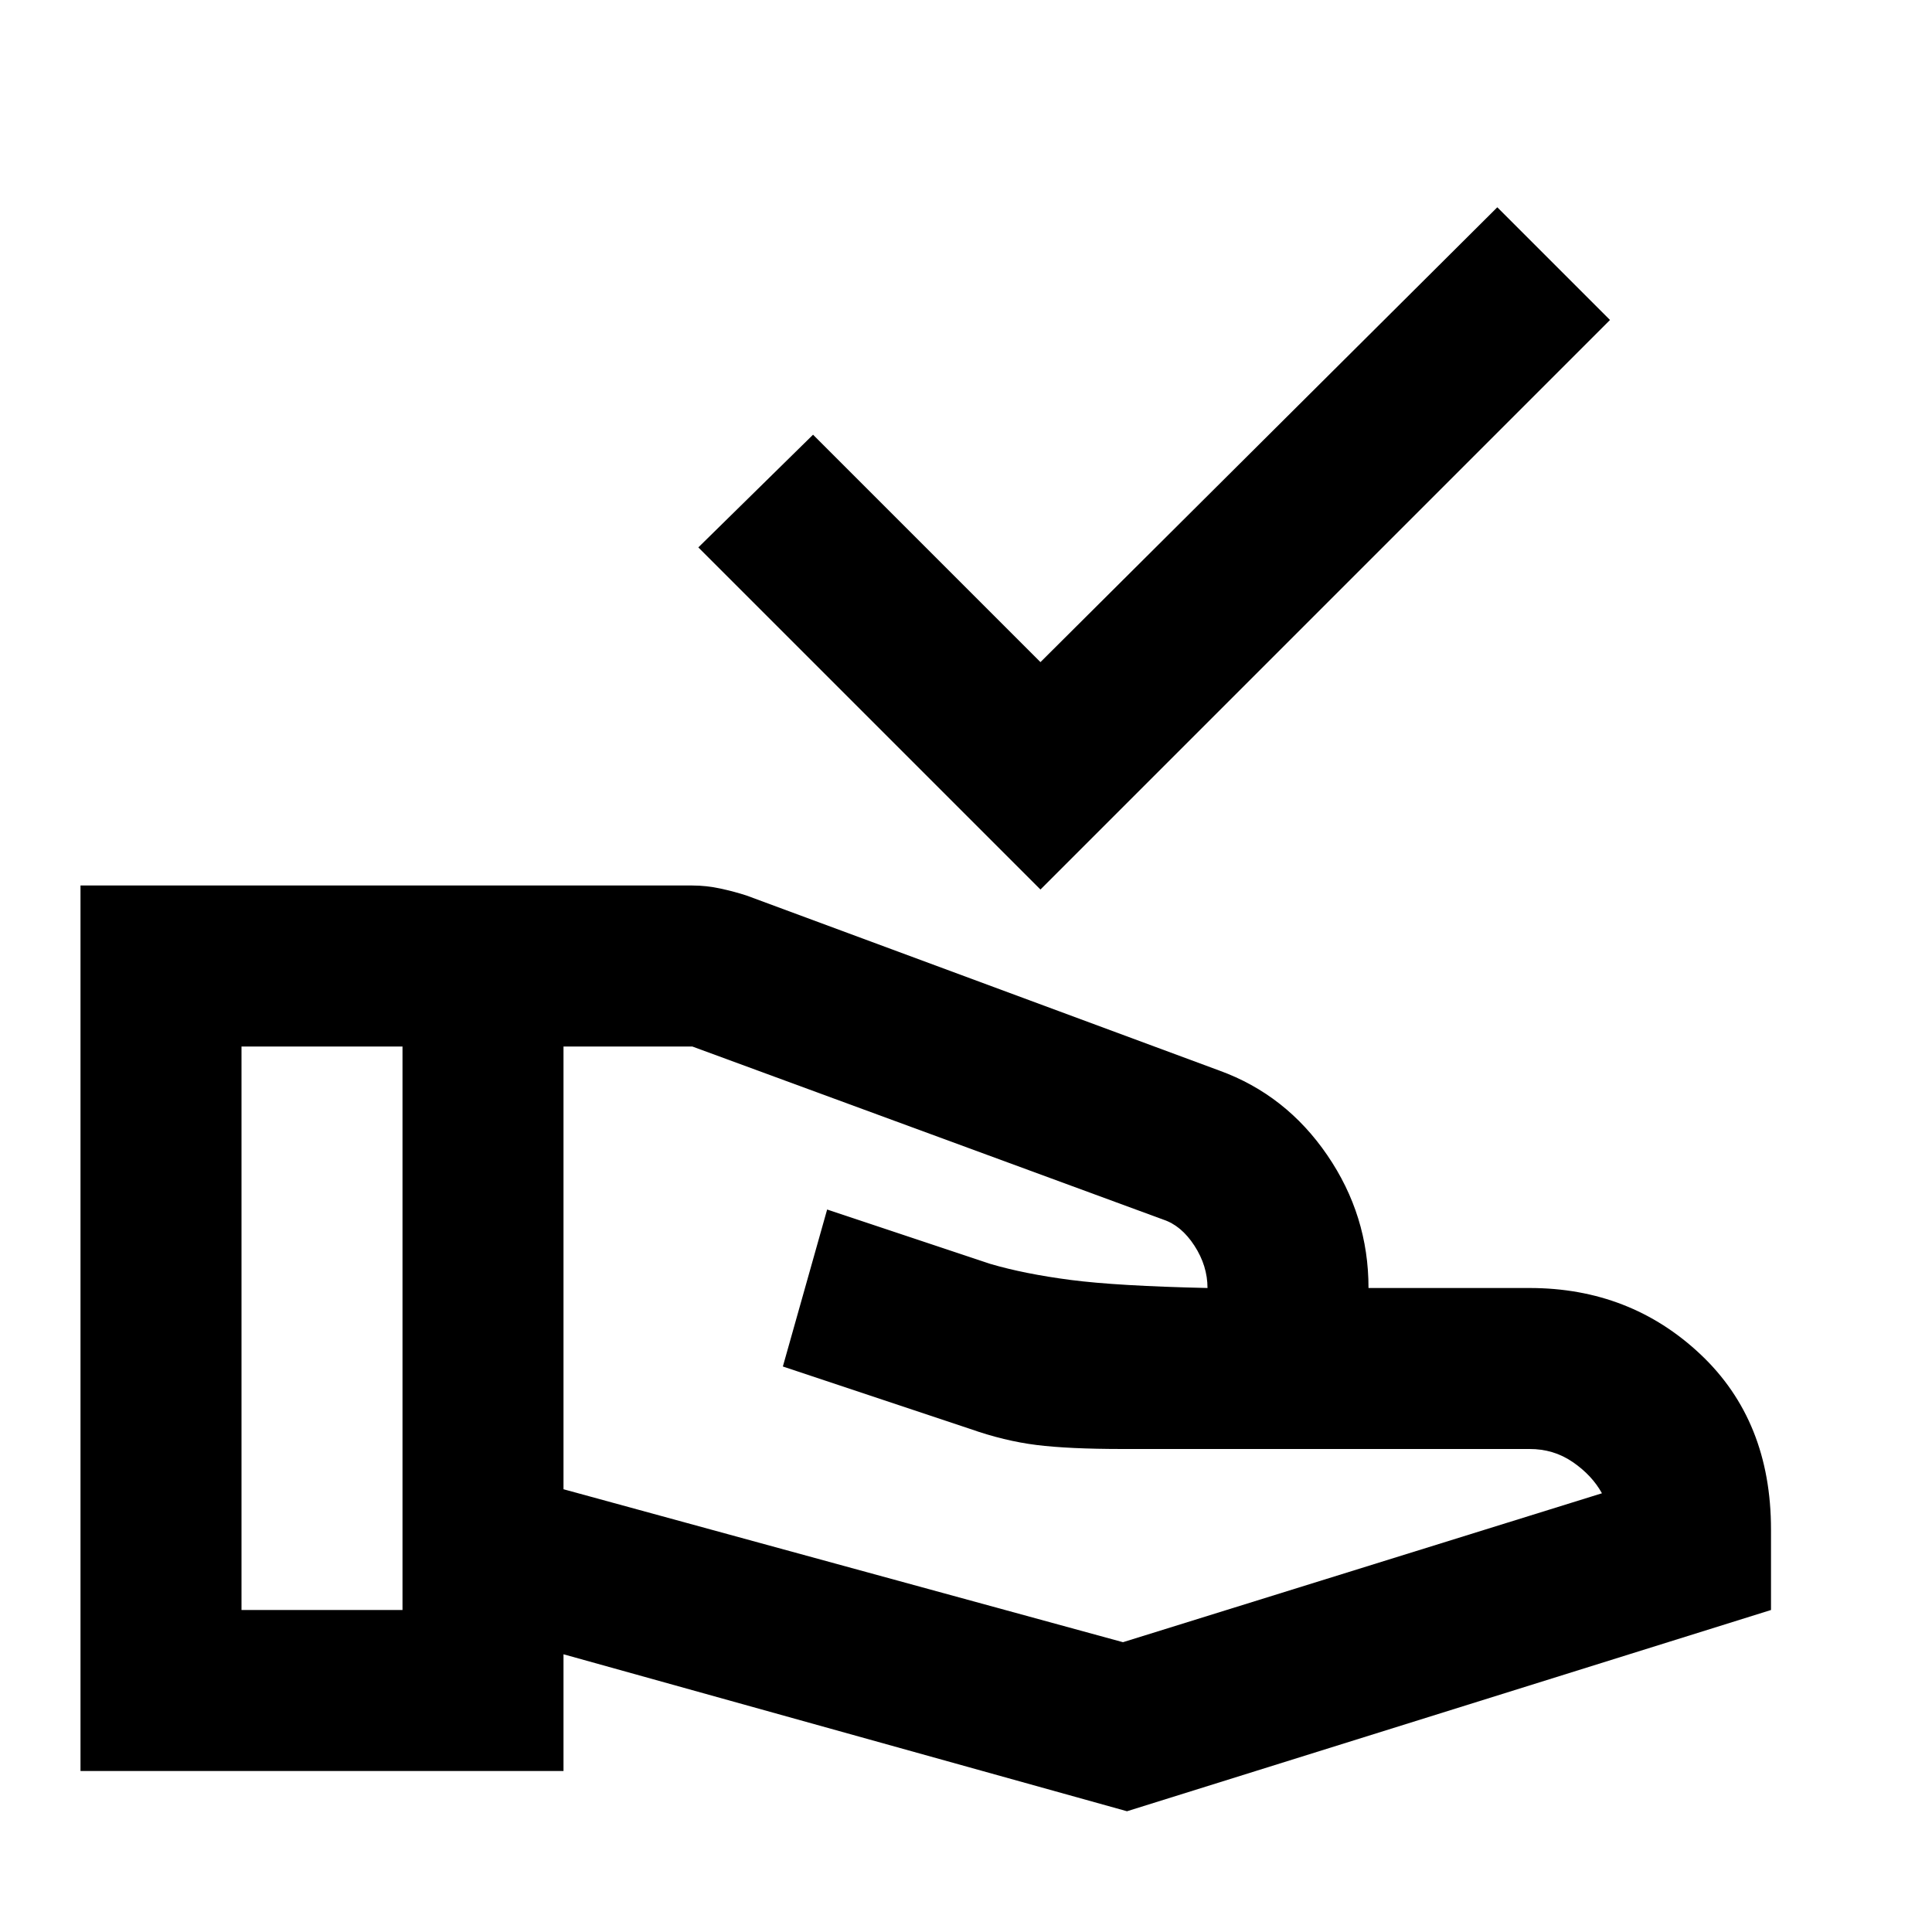
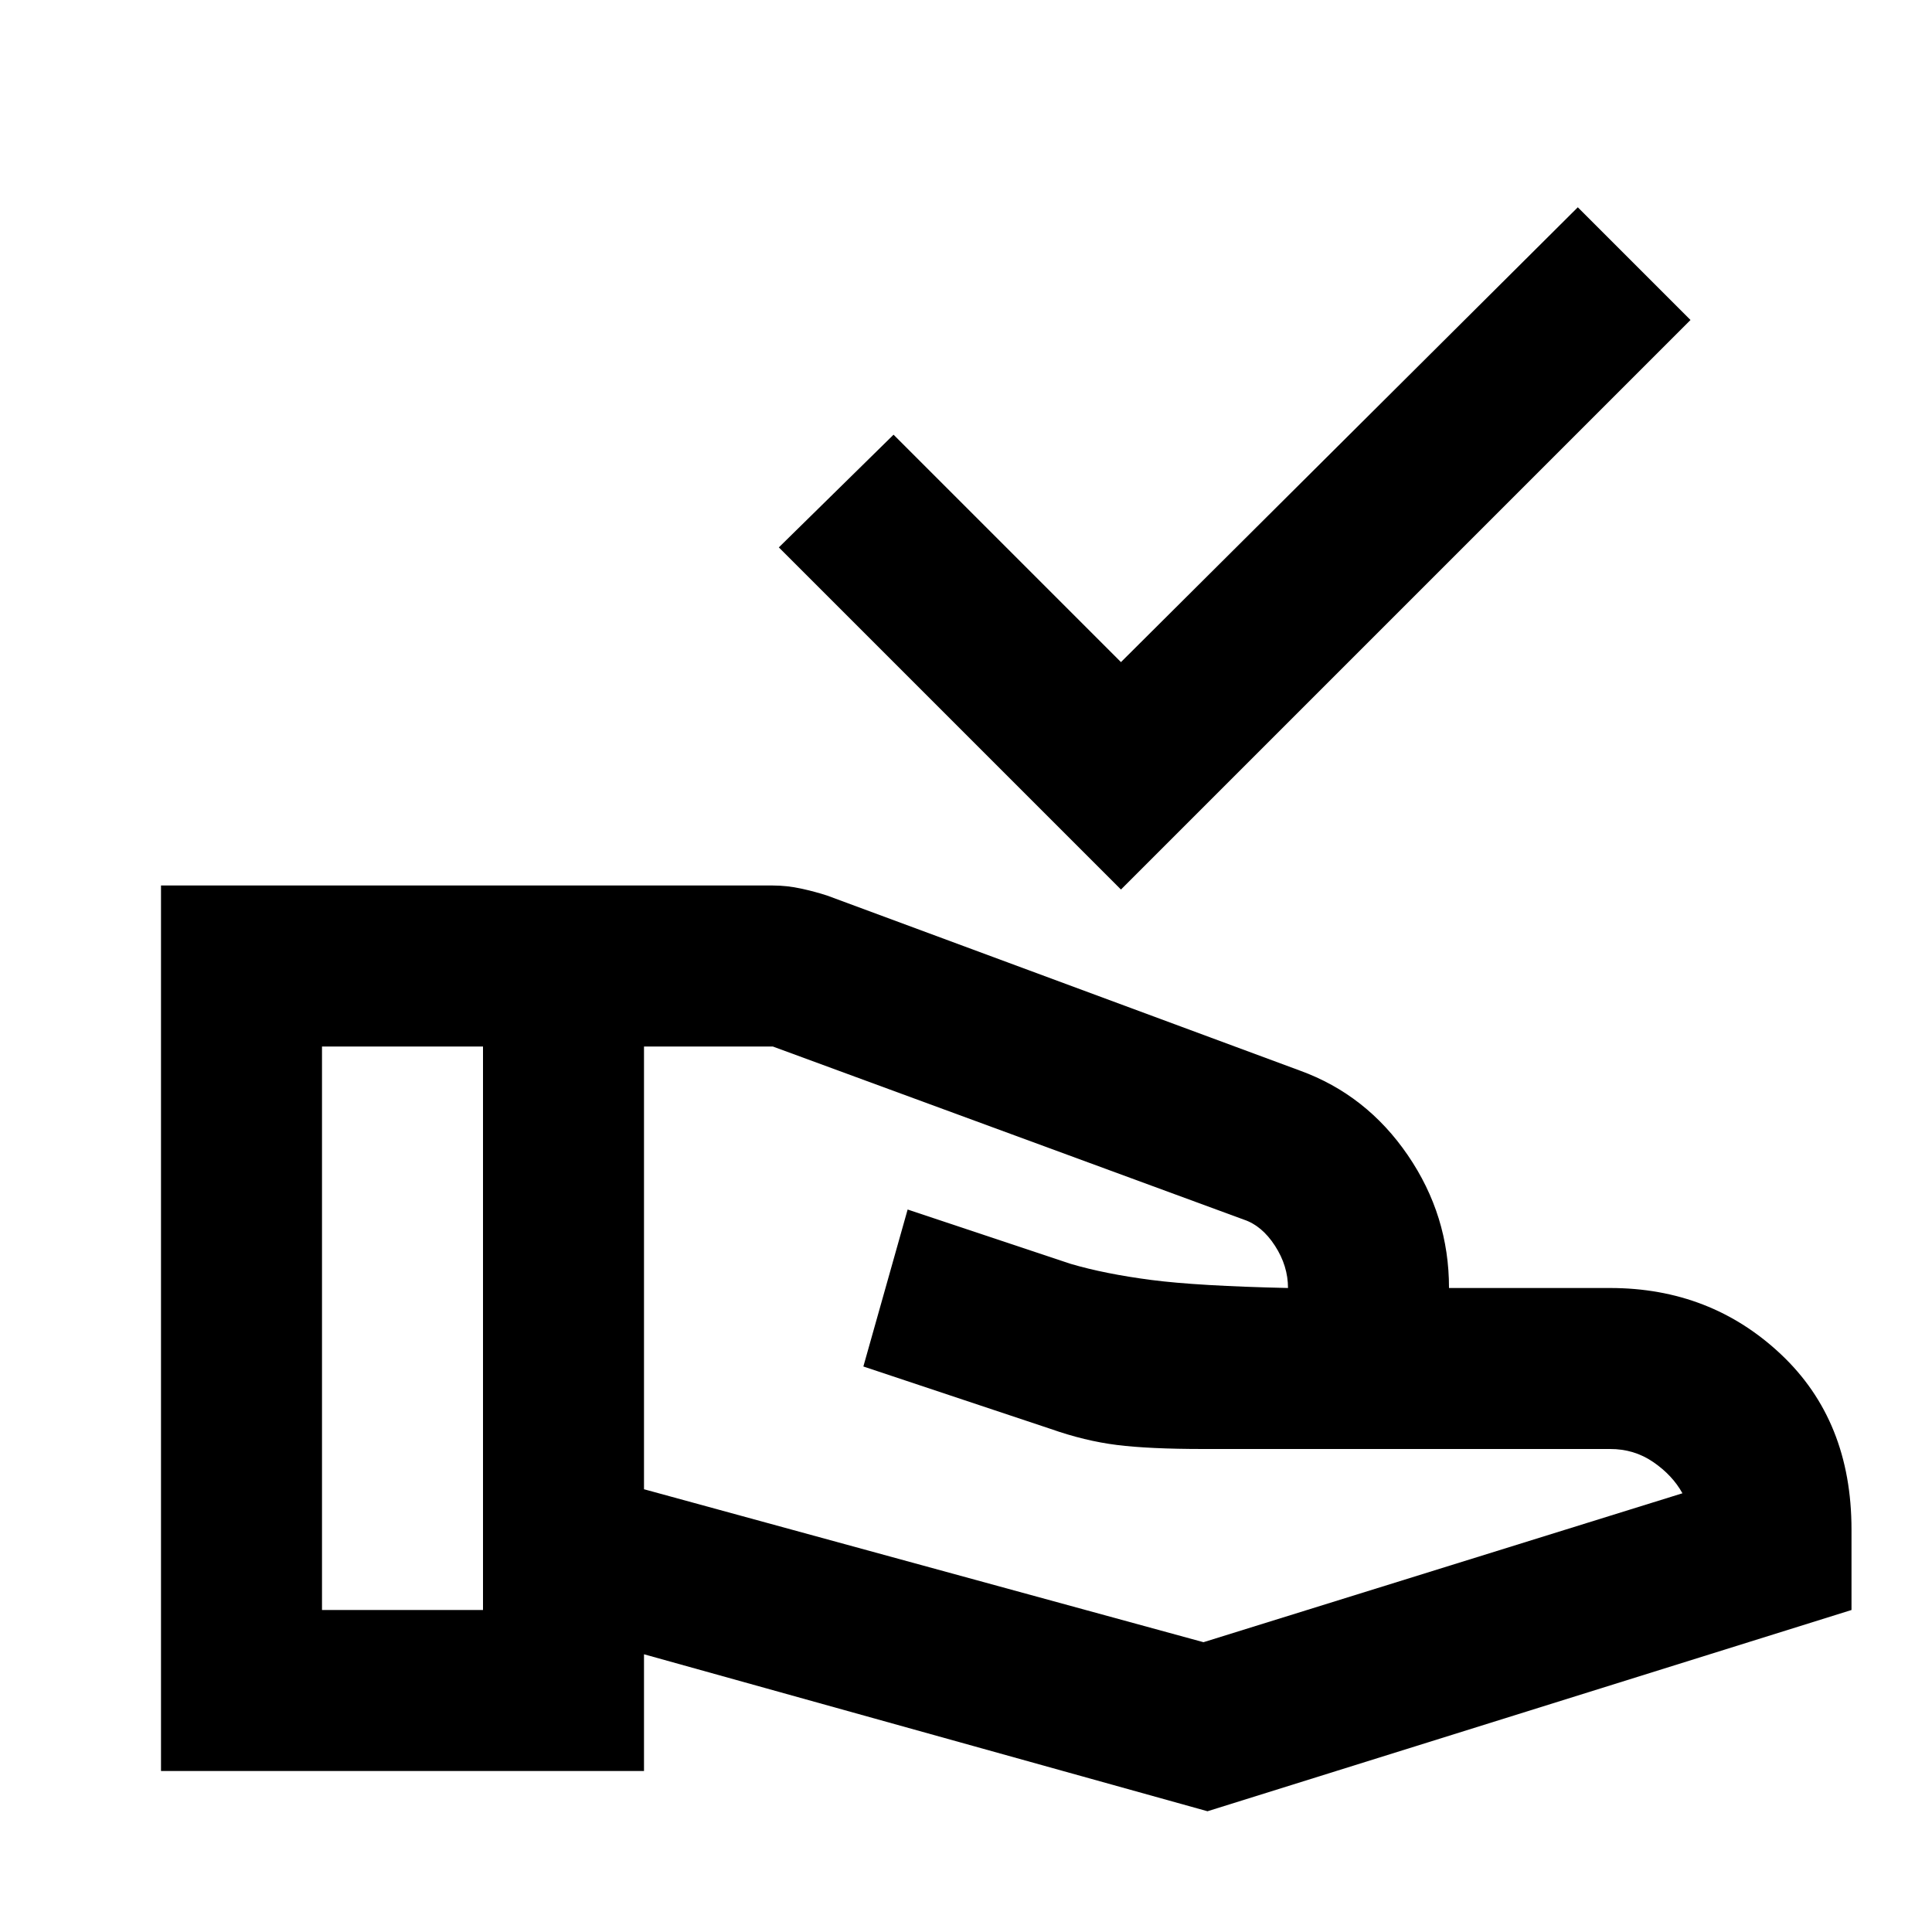
<svg xmlns="http://www.w3.org/2000/svg" viewBox="0 0 24 24" width="24" height="24">
-   <path fill="currentColor" d="M12.925 11.05L8.675 6.8L10.1 5.4l2.825 2.825l5.675-5.65l1.4 1.4zM7 18.5l6.95 1.9l5.95-1.85q-.125-.225-.363-.388T19 18h-5.05q-.675 0-1.075-.05t-.825-.2l-2.325-.775l.55-1.95l2.025.675q.425.125 1 .2t1.7.1q0-.275-.162-.525t-.388-.325L8.6 13H7zM1 22V11h7.6q.175 0 .35.038t.325.087L15.15 13.3q.825.3 1.338 1.05T17 16h2q1.25 0 2.125.825T22 19v1l-8 2.5l-7-1.95V22zm2-2h2v-7H3z" />
+   <path fill="currentColor" d="M13.925 11.05L9.675 6.8L11.1 5.4l2.825 2.825l5.675-5.65l1.4 1.4zM8 18.5l6.95 1.9l5.95-1.85q-.125-.225-.363-.388T20 18h-5.05q-.675 0-1.075-.05t-.825-.2l-2.325-.775l.55-1.95l2.025.675q.425.125 1 .2t1.7.1q0-.275-.162-.525t-.388-.325L9.6 13H8zM2 22V11h7.6q.175 0 .35.038t.325.087L16.15 13.3q.825.3 1.338 1.05T18 16h2q1.25 0 2.125.825T23 19v1l-8 2.5l-7-1.95V22zm2-2h2v-7H4z" />
</svg>
